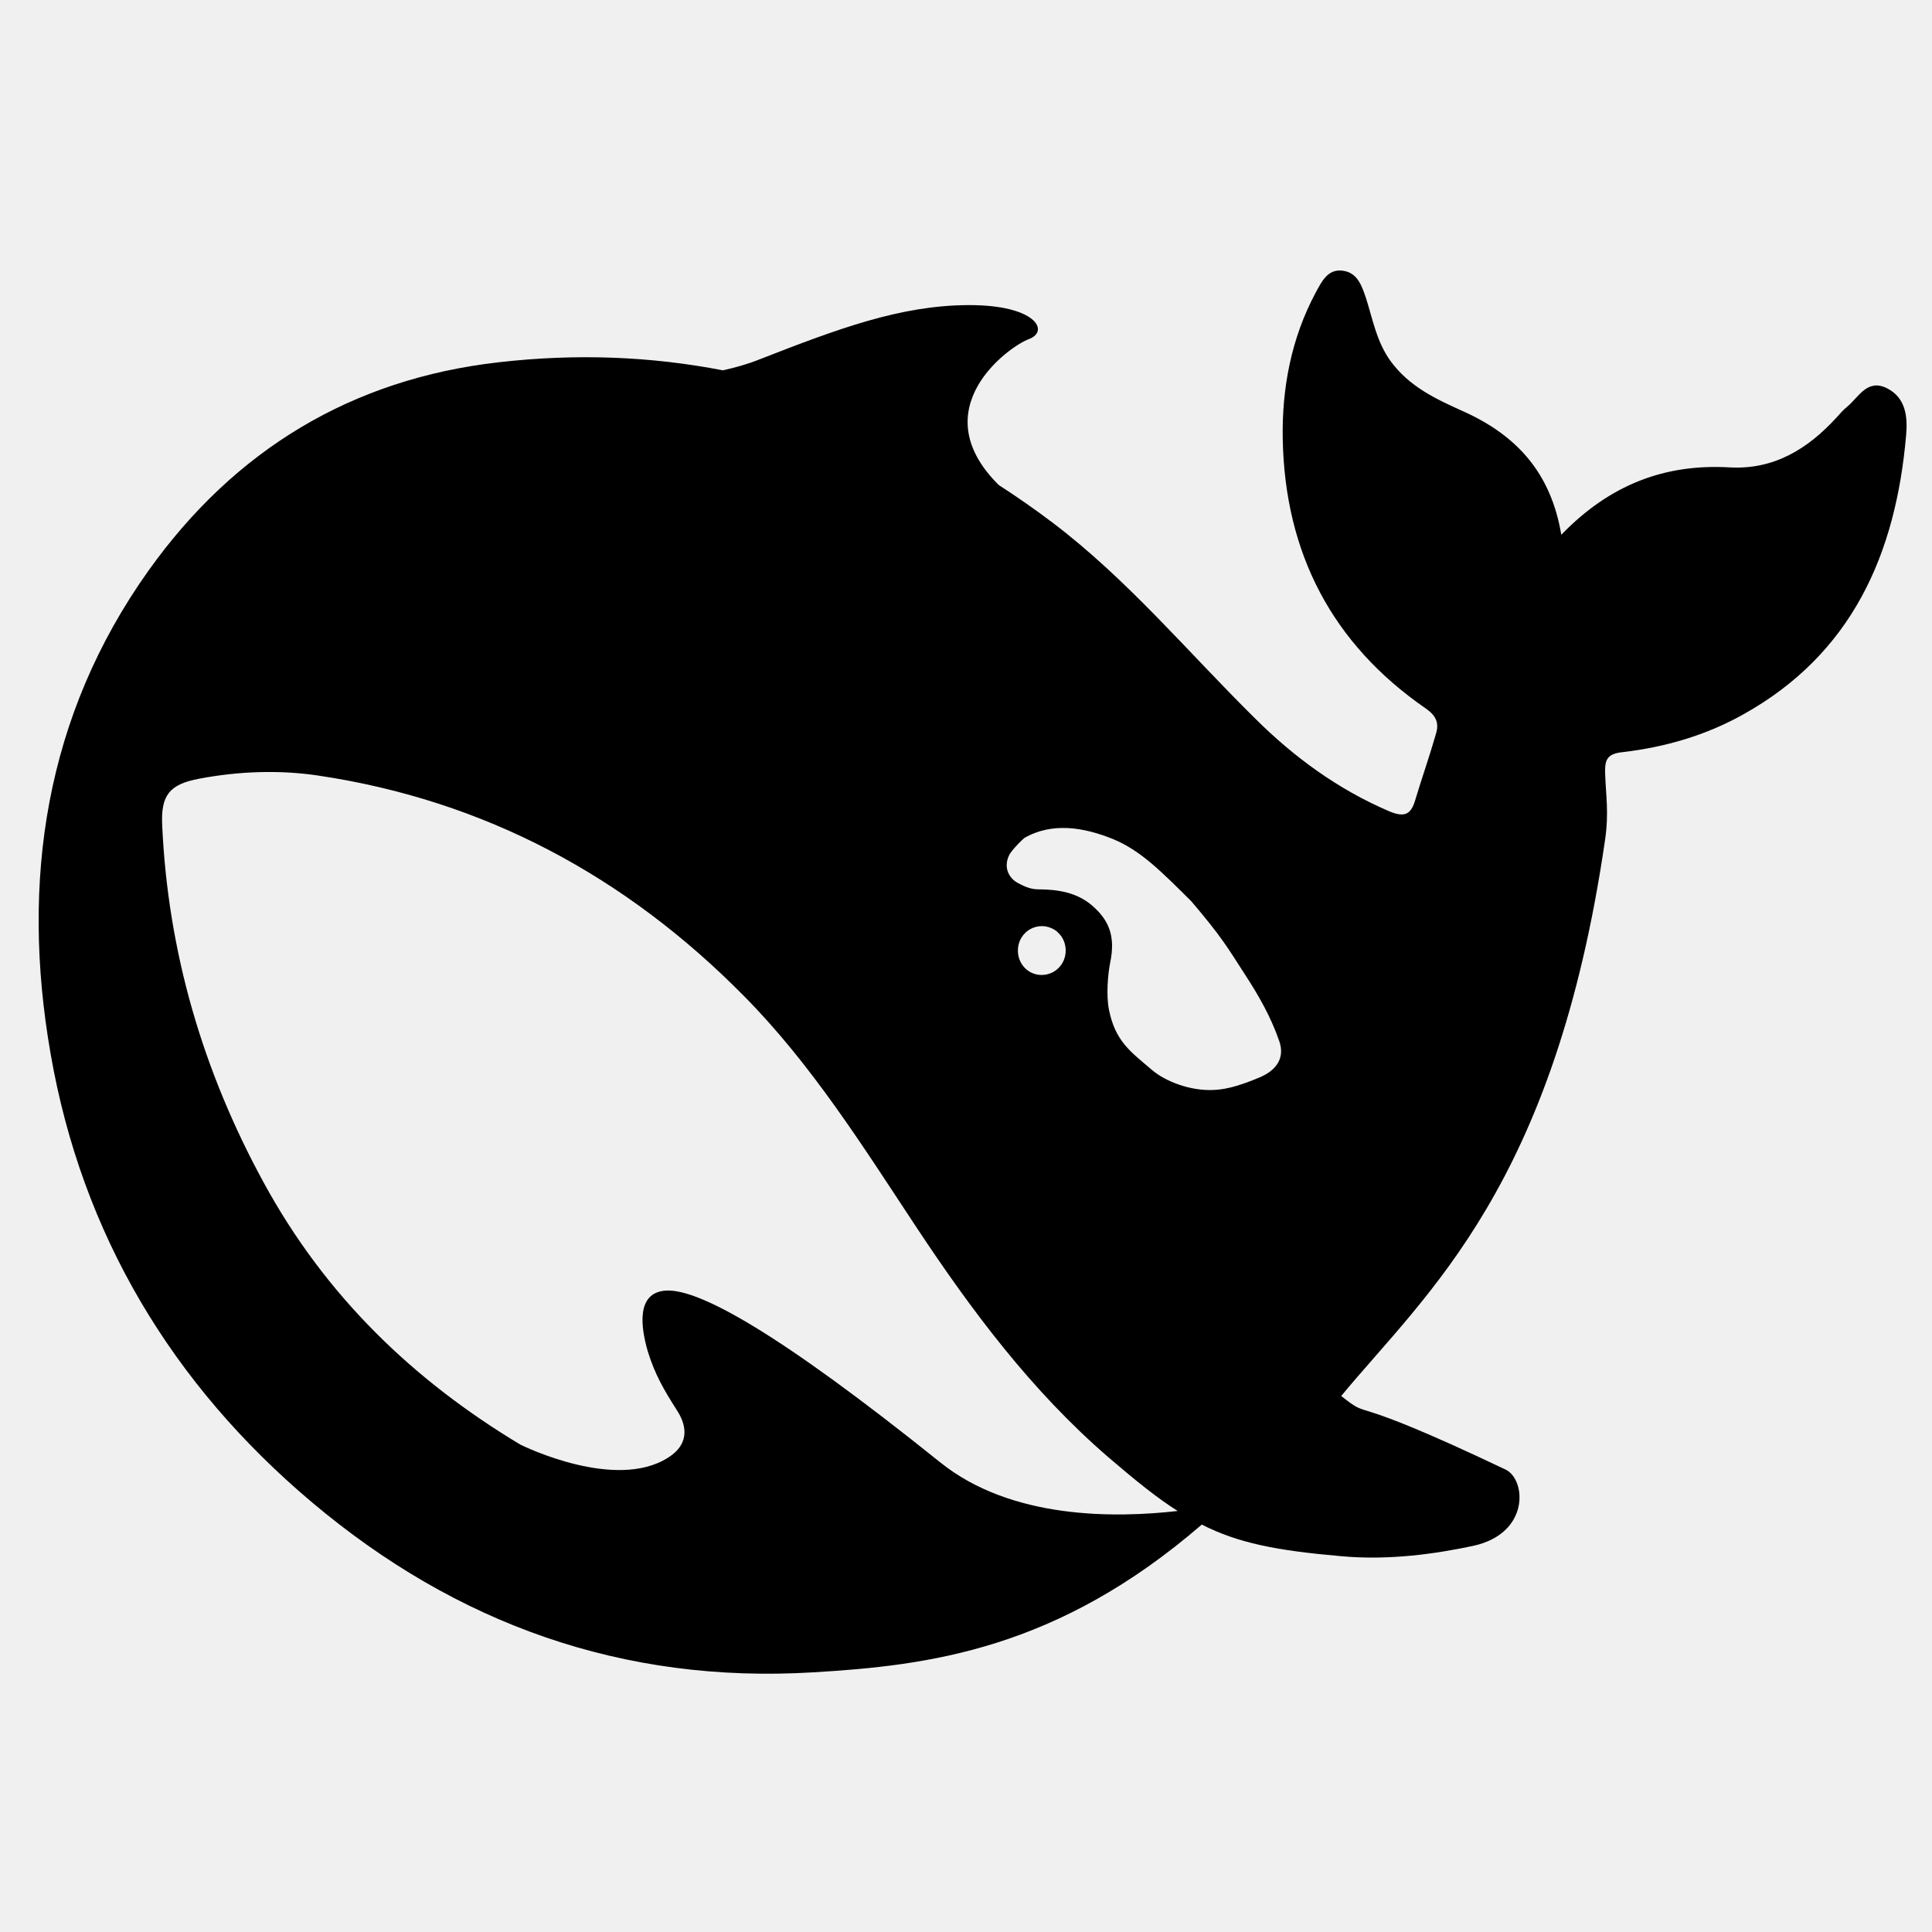
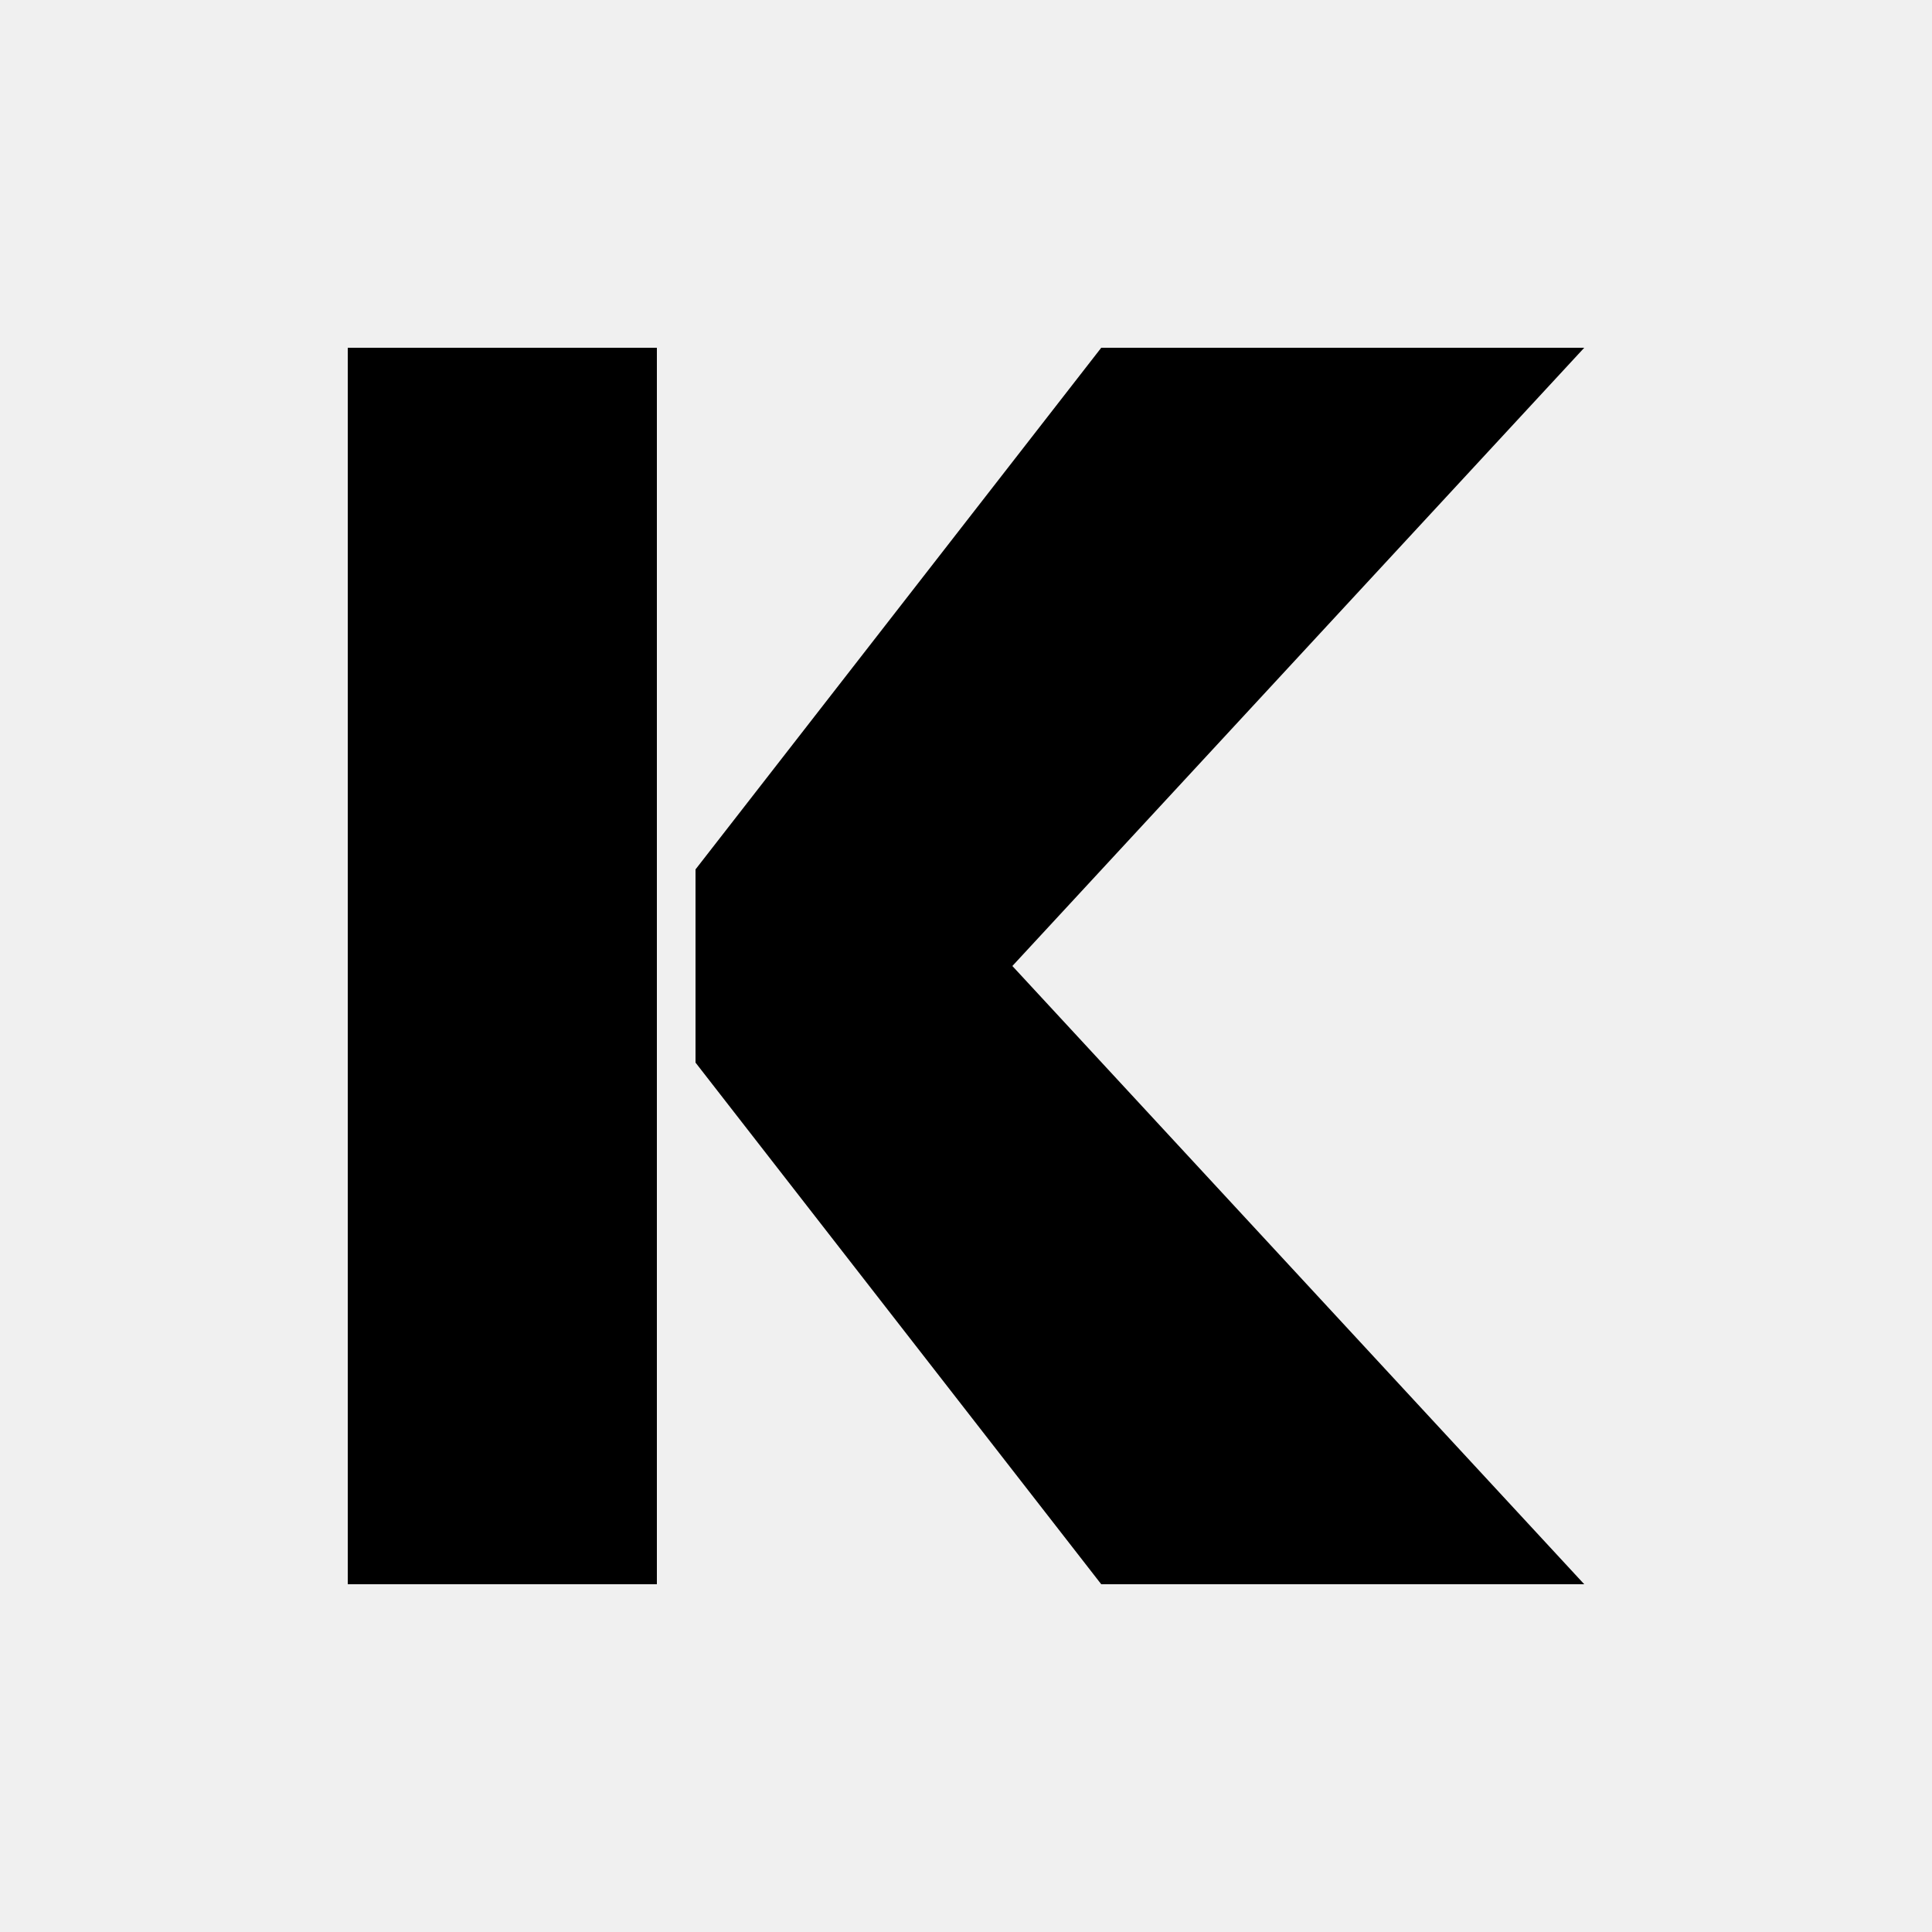
<svg xmlns="http://www.w3.org/2000/svg" width="50" height="50" viewBox="0 0 50 50" fill="none">
  <style>
		@media (prefers-color-scheme: dark) {
			path { fill: #fff; }
		}
	</style>
-   <path id="path" d="M48.835 10.048C48.323 9.792 48.102 10.28 47.803 10.528C47.701 10.608 47.614 10.712 47.527 10.808C46.779 11.624 45.905 12.16 44.762 12.096C43.092 12 41.666 12.536 40.406 13.84C40.138 12.232 39.248 11.272 37.893 10.656C37.184 10.336 36.467 10.016 35.97 9.32C35.623 8.824 35.529 8.272 35.356 7.728C35.246 7.4 35.135 7.064 34.765 7.008C34.363 6.944 34.206 7.288 34.048 7.576C33.418 8.752 33.173 10.048 33.197 11.36C33.252 14.312 34.474 16.664 36.9 18.336C37.176 18.528 37.247 18.72 37.16 19C36.995 19.576 36.797 20.136 36.624 20.712C36.514 21.08 36.349 21.16 35.962 21C34.631 20.432 33.481 19.592 32.464 18.576C30.739 16.872 29.179 14.992 27.233 13.52C26.776 13.176 26.319 12.856 25.847 12.552C23.862 10.584 26.107 8.968 26.627 8.776C27.17 8.576 26.816 7.888 25.059 7.896C23.302 7.904 21.695 8.504 19.647 9.304C19.348 9.424 19.032 9.512 18.709 9.584C16.85 9.224 14.92 9.144 12.903 9.376C9.106 9.808 6.073 11.64 3.843 14.768C1.165 18.528 0.534 22.8 1.307 27.256C2.118 31.952 4.466 35.84 8.074 38.88C11.816 42.032 16.125 43.576 21.041 43.28C24.027 43.104 27.352 42.696 31.102 39.456C32.047 39.936 33.04 40.128 34.686 40.272C35.955 40.392 37.176 40.208 38.121 40.008C39.602 39.688 39.499 38.288 38.964 38.032C34.623 35.968 35.576 36.808 34.71 36.128C36.916 33.464 40.24 30.696 41.54 21.728C41.643 21.016 41.556 20.568 41.54 19.992C41.532 19.64 41.611 19.504 42.005 19.464C43.092 19.336 44.148 19.032 45.117 18.488C47.929 16.92 49.064 14.344 49.331 11.256C49.371 10.784 49.324 10.296 48.835 10.048ZM24.326 37.84C20.12 34.464 18.079 33.352 17.236 33.4C16.448 33.448 16.59 34.368 16.763 34.968C16.944 35.56 17.181 35.968 17.512 36.488C17.74 36.832 17.898 37.344 17.283 37.728C15.928 38.584 13.573 37.44 13.462 37.384C10.721 35.736 8.428 33.56 6.813 30.584C5.253 27.72 4.348 24.648 4.198 21.368C4.158 20.576 4.387 20.296 5.159 20.152C6.175 19.96 7.223 19.92 8.239 20.072C12.533 20.712 16.189 22.672 19.253 25.776C21.002 27.544 22.325 29.656 23.689 31.72C25.138 33.912 26.698 36 28.683 37.712C29.384 38.312 29.943 38.768 30.479 39.104C28.864 39.288 26.17 39.328 24.326 37.84ZM26.343 24.6C26.343 24.248 26.619 23.968 26.966 23.968C27.044 23.968 27.115 23.984 27.178 24.008C27.265 24.04 27.344 24.088 27.407 24.16C27.517 24.272 27.58 24.432 27.58 24.6C27.58 24.952 27.304 25.232 26.957 25.232C26.611 25.232 26.343 24.952 26.343 24.6ZM32.606 27.88C32.205 28.048 31.803 28.192 31.416 28.208C30.818 28.24 30.164 27.992 29.81 27.688C29.258 27.216 28.864 26.952 28.699 26.128C28.628 25.776 28.668 25.232 28.73 24.92C28.872 24.248 28.714 23.816 28.25 23.424C27.872 23.104 27.391 23.016 26.863 23.016C26.666 23.016 26.485 22.928 26.351 22.856C26.13 22.744 25.949 22.464 26.123 22.12C26.178 22.008 26.446 21.736 26.509 21.688C27.226 21.272 28.053 21.408 28.817 21.72C29.526 22.016 30.061 22.56 30.834 23.328C31.622 24.256 31.763 24.512 32.212 25.208C32.567 25.752 32.89 26.312 33.11 26.952C33.245 27.352 33.071 27.68 32.606 27.88Z" fill="#000" fill-opacity="1" fill-rule="nonzero" />
+   <path id="path" d="M9 9L17 9L17 41L9 41L9 9ZM41 9L28.5 9L18 22.5L18 27.5L28.5 41L41 41L26.2 25L41 9Z" fill="#000" />
</svg>
